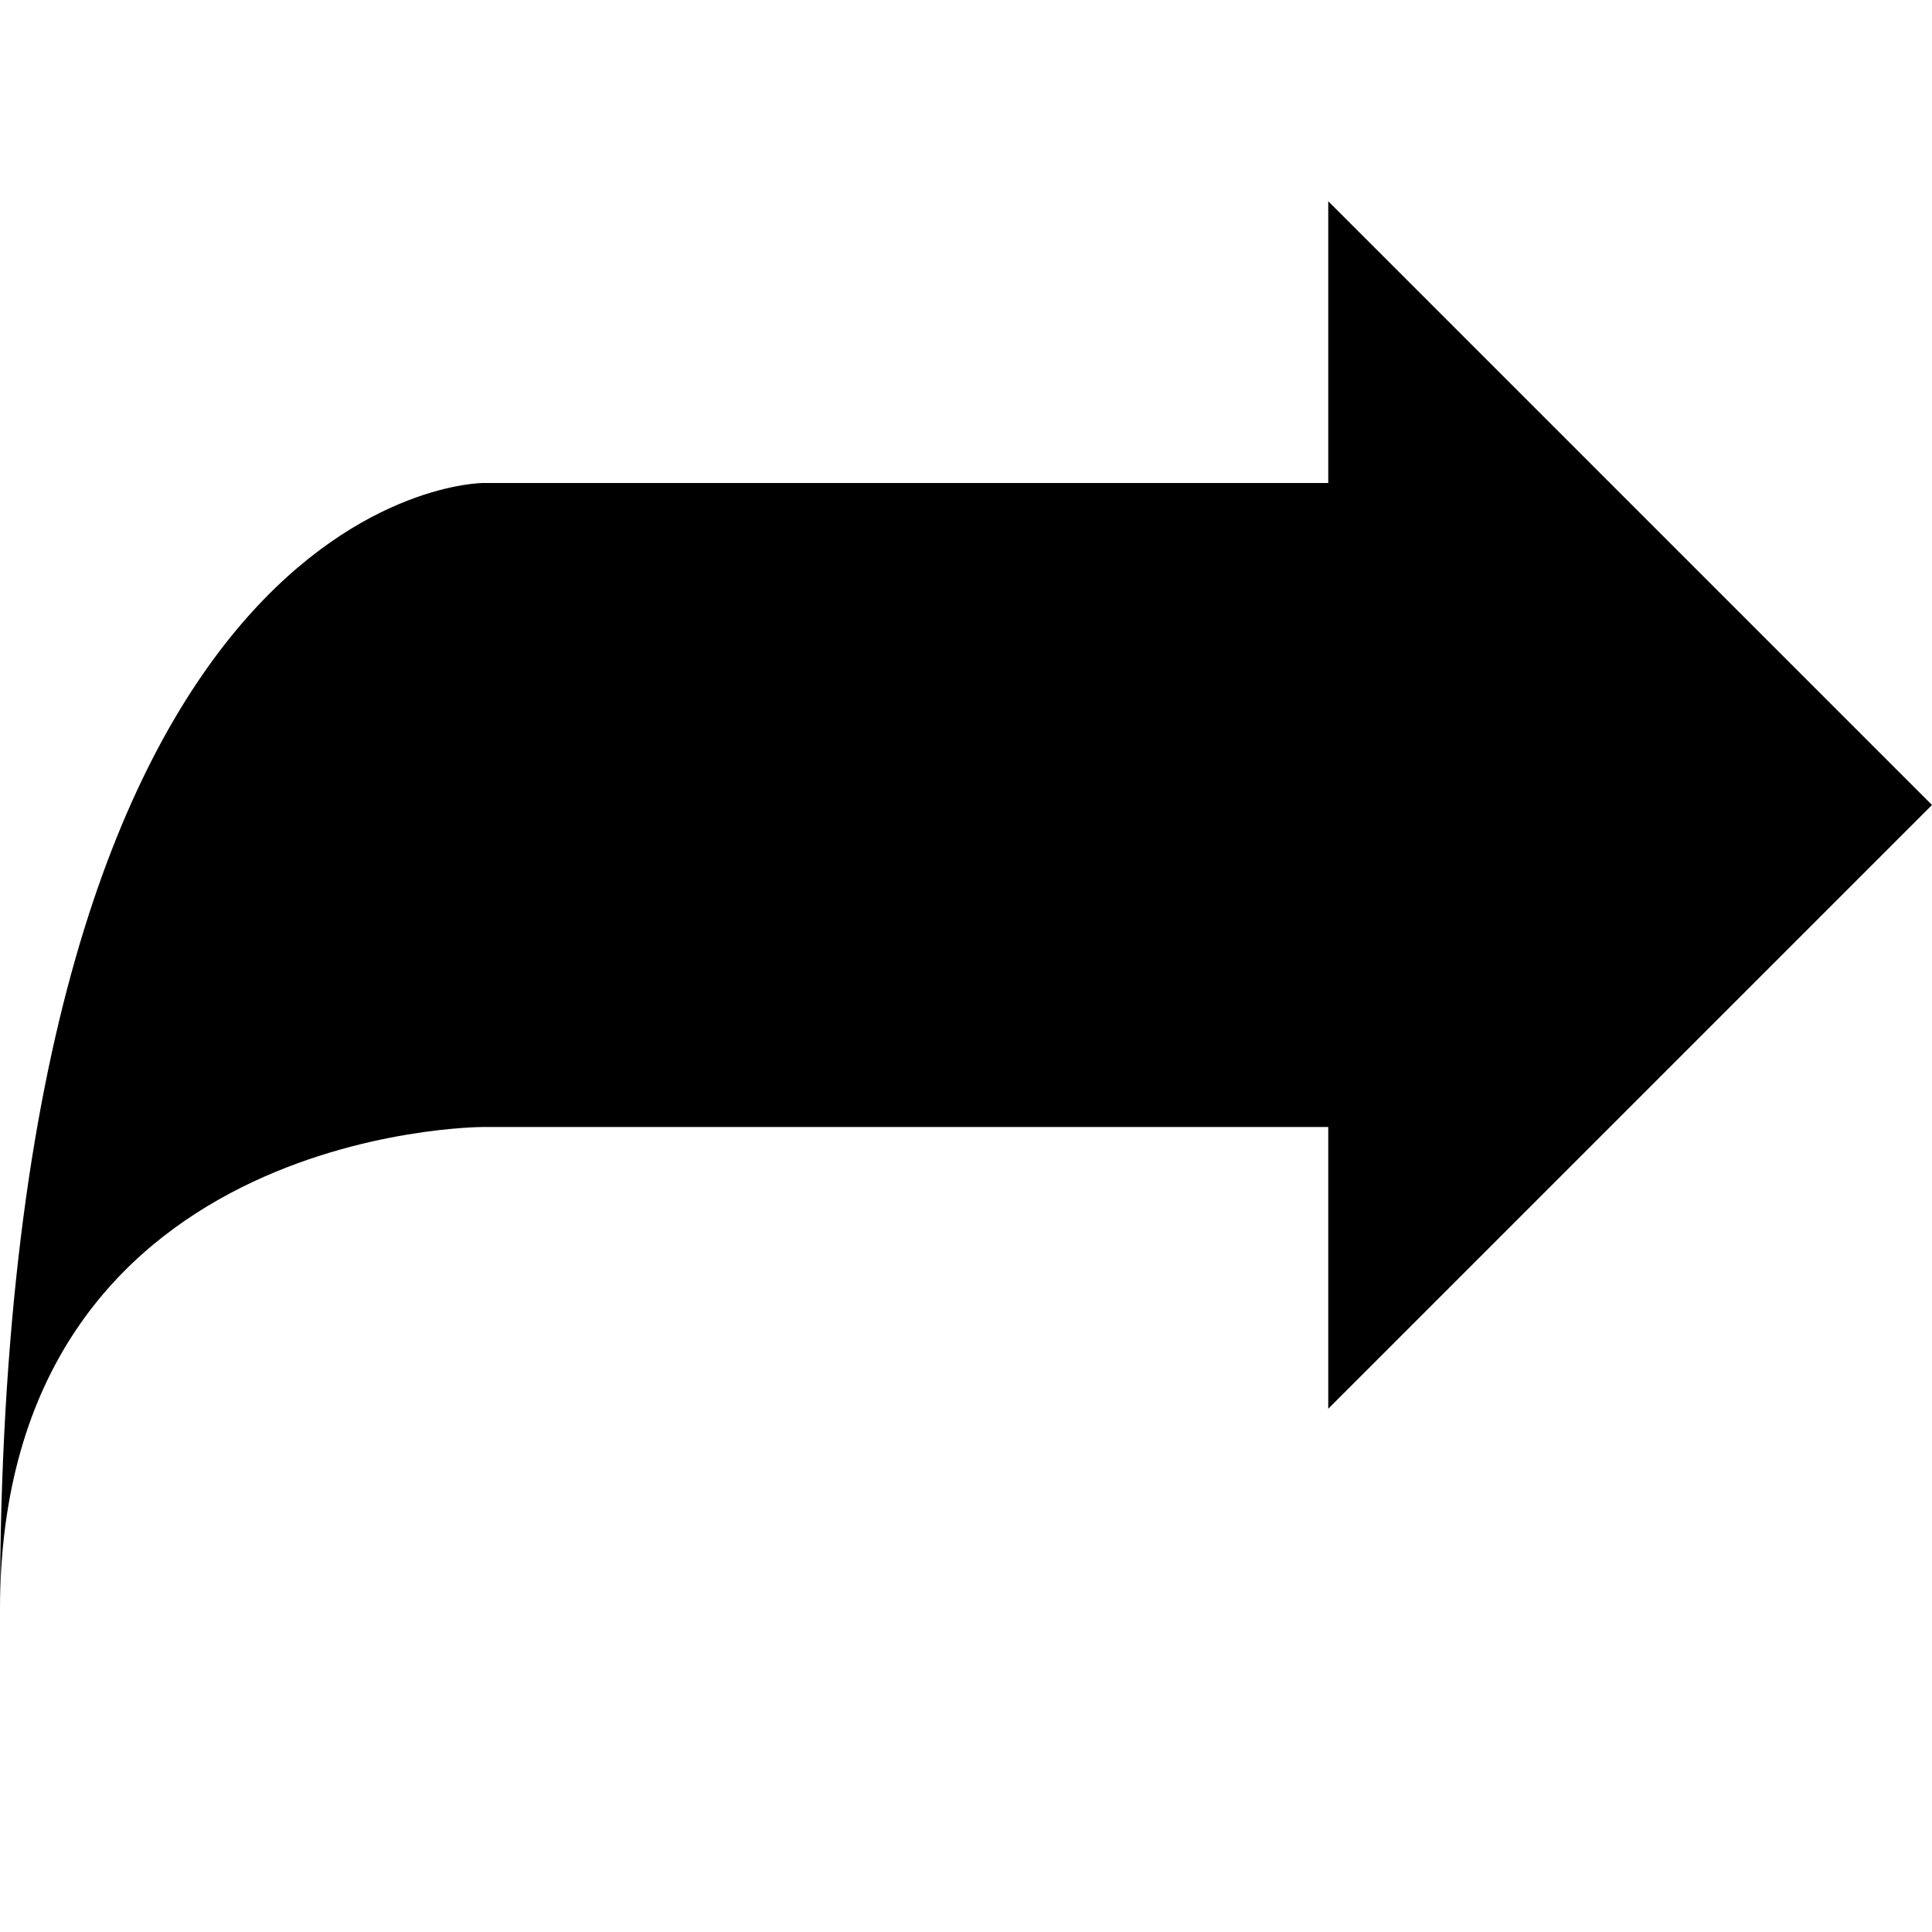
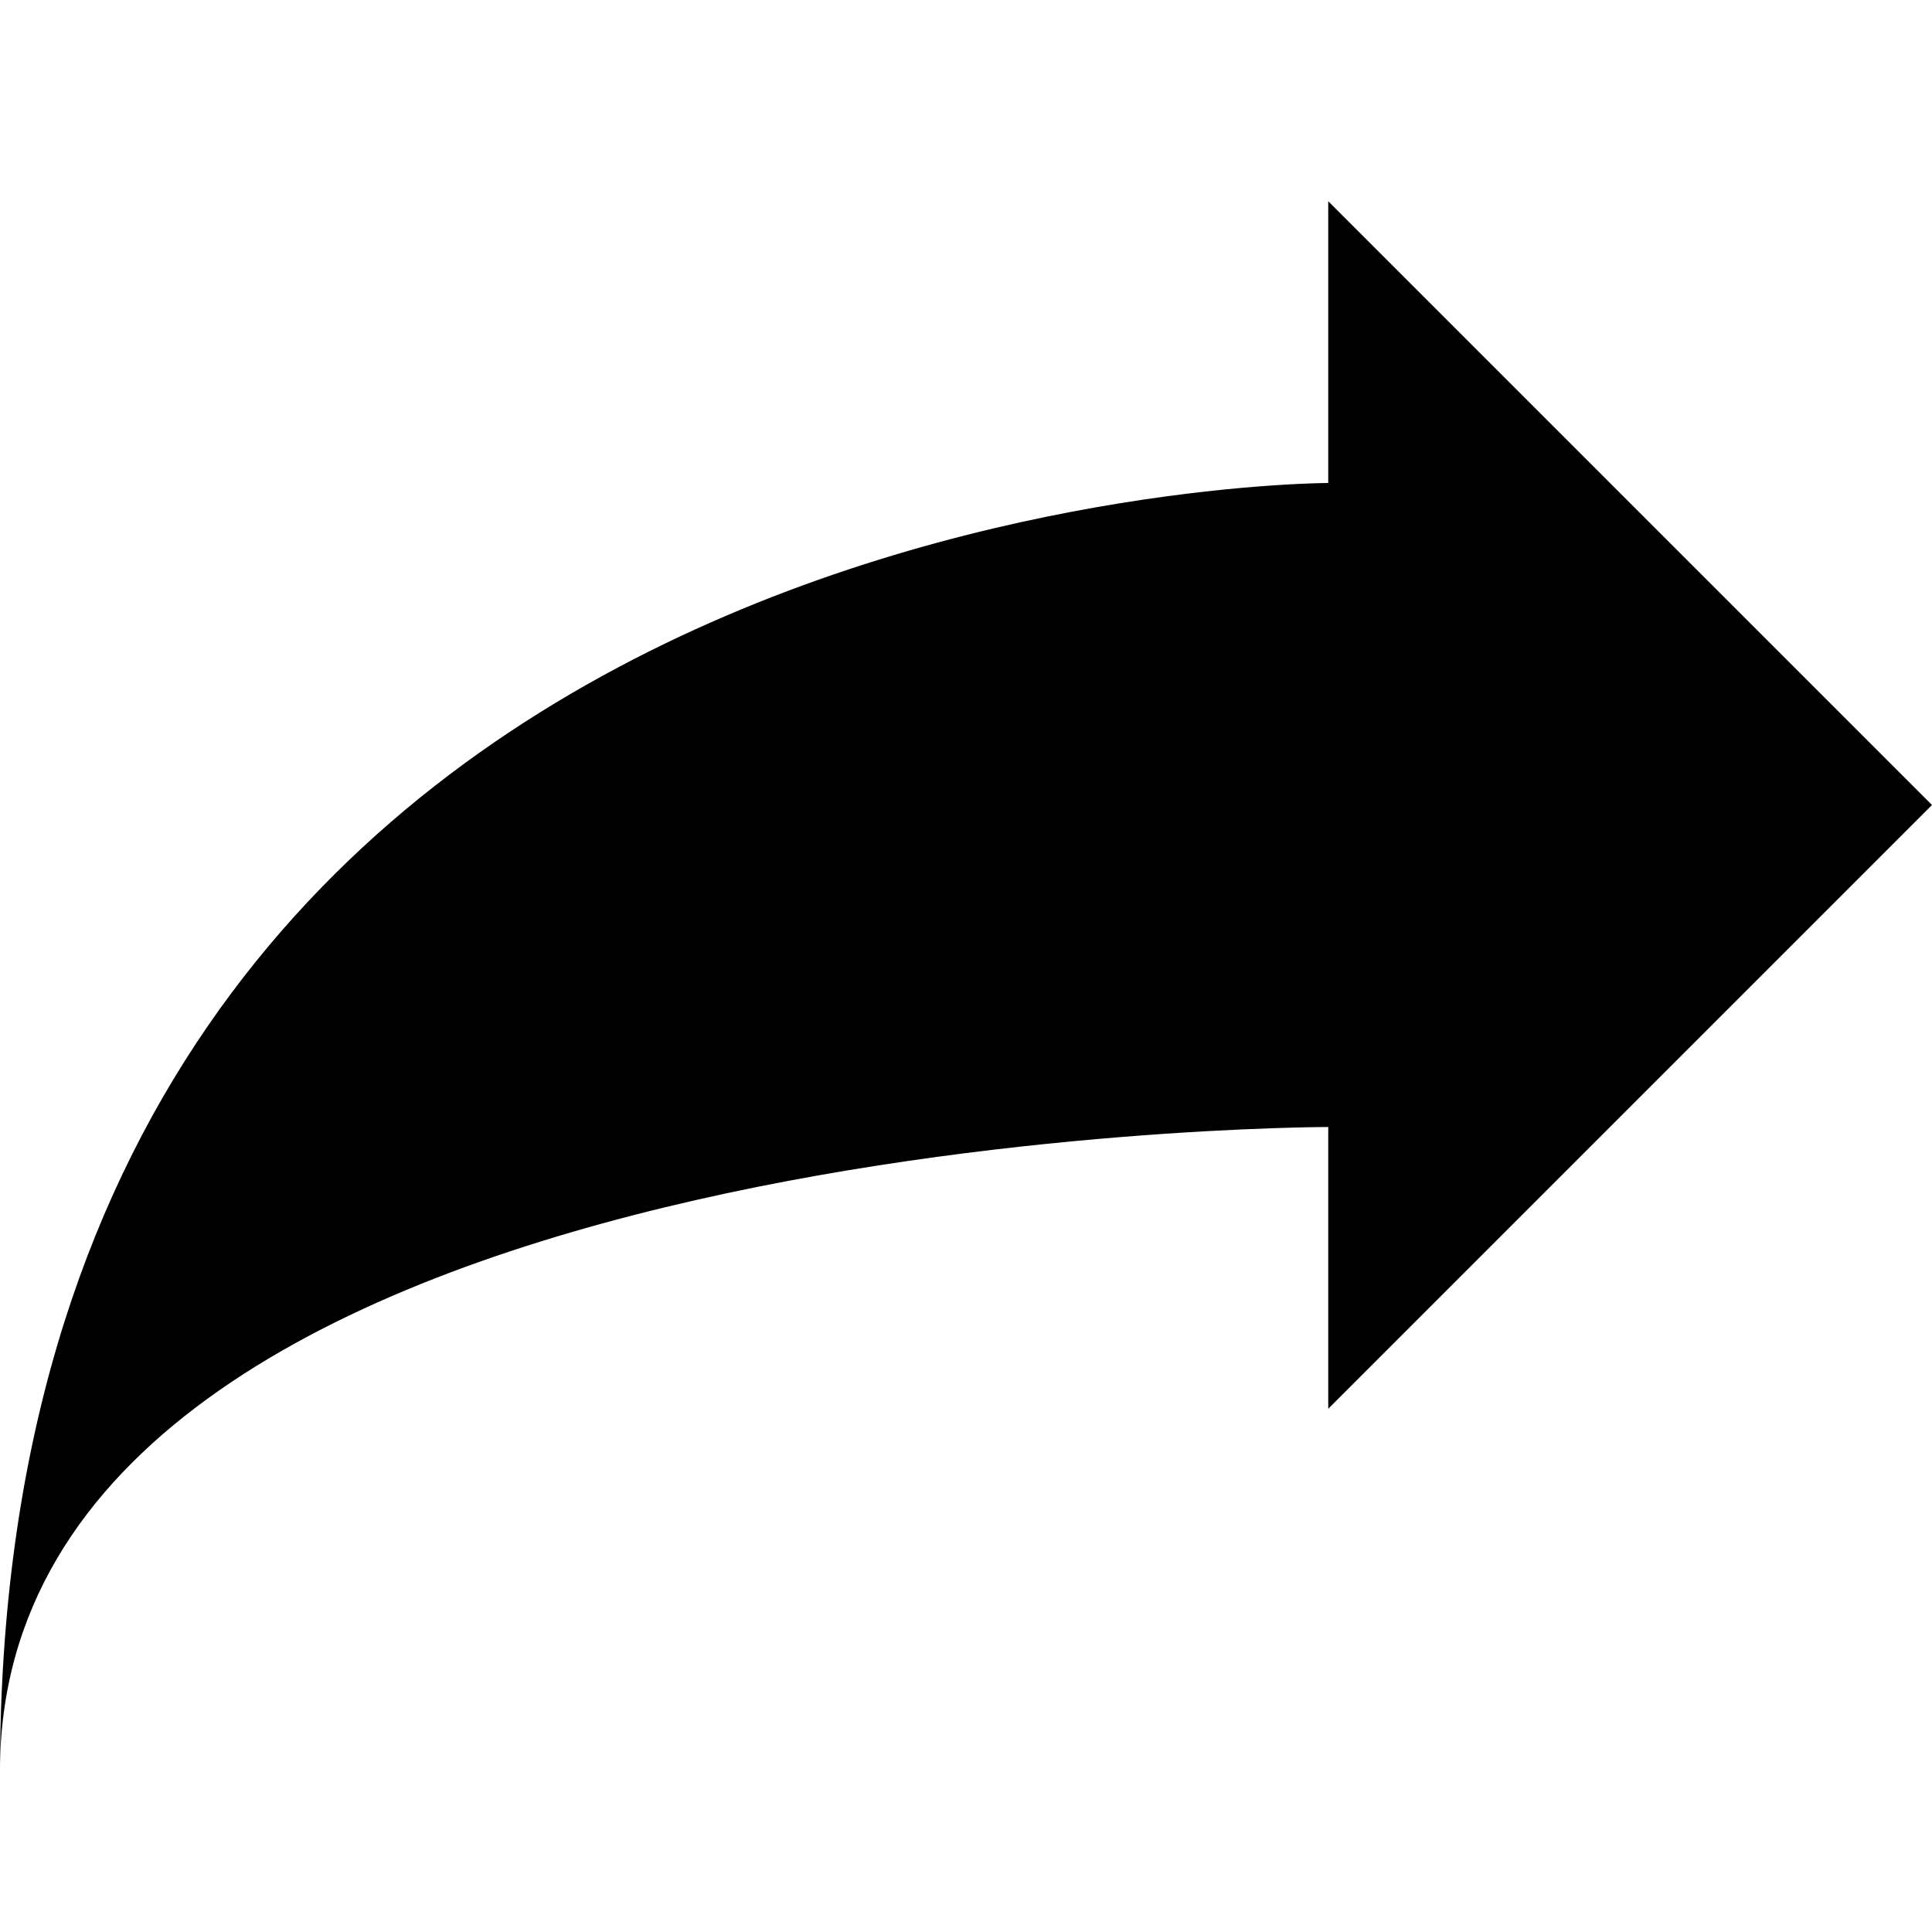
<svg xmlns="http://www.w3.org/2000/svg" width="48px" height="48px" viewBox="0 0 48 48" version="1.1">
  <defs />
  <g id="fill" stroke="none" stroke-width="1" fill="none" fill-rule="evenodd">
    <g id="forward-fill" fill="#000000">
-       <path d="M33,5 L48,20 L33,35 L33,28 L12,28 C12,28 0,28 0,40 C0,12 12,12 12,12 L33,12 L33,5 Z" id="Path-34" />
+       <path d="M33,5 L48,20 L33,35 L33,28 C33,28 0,28 0,44 C0,12 33,12 33,12 L33,5 Z" id="Path-34" />
    </g>
  </g>
</svg>
